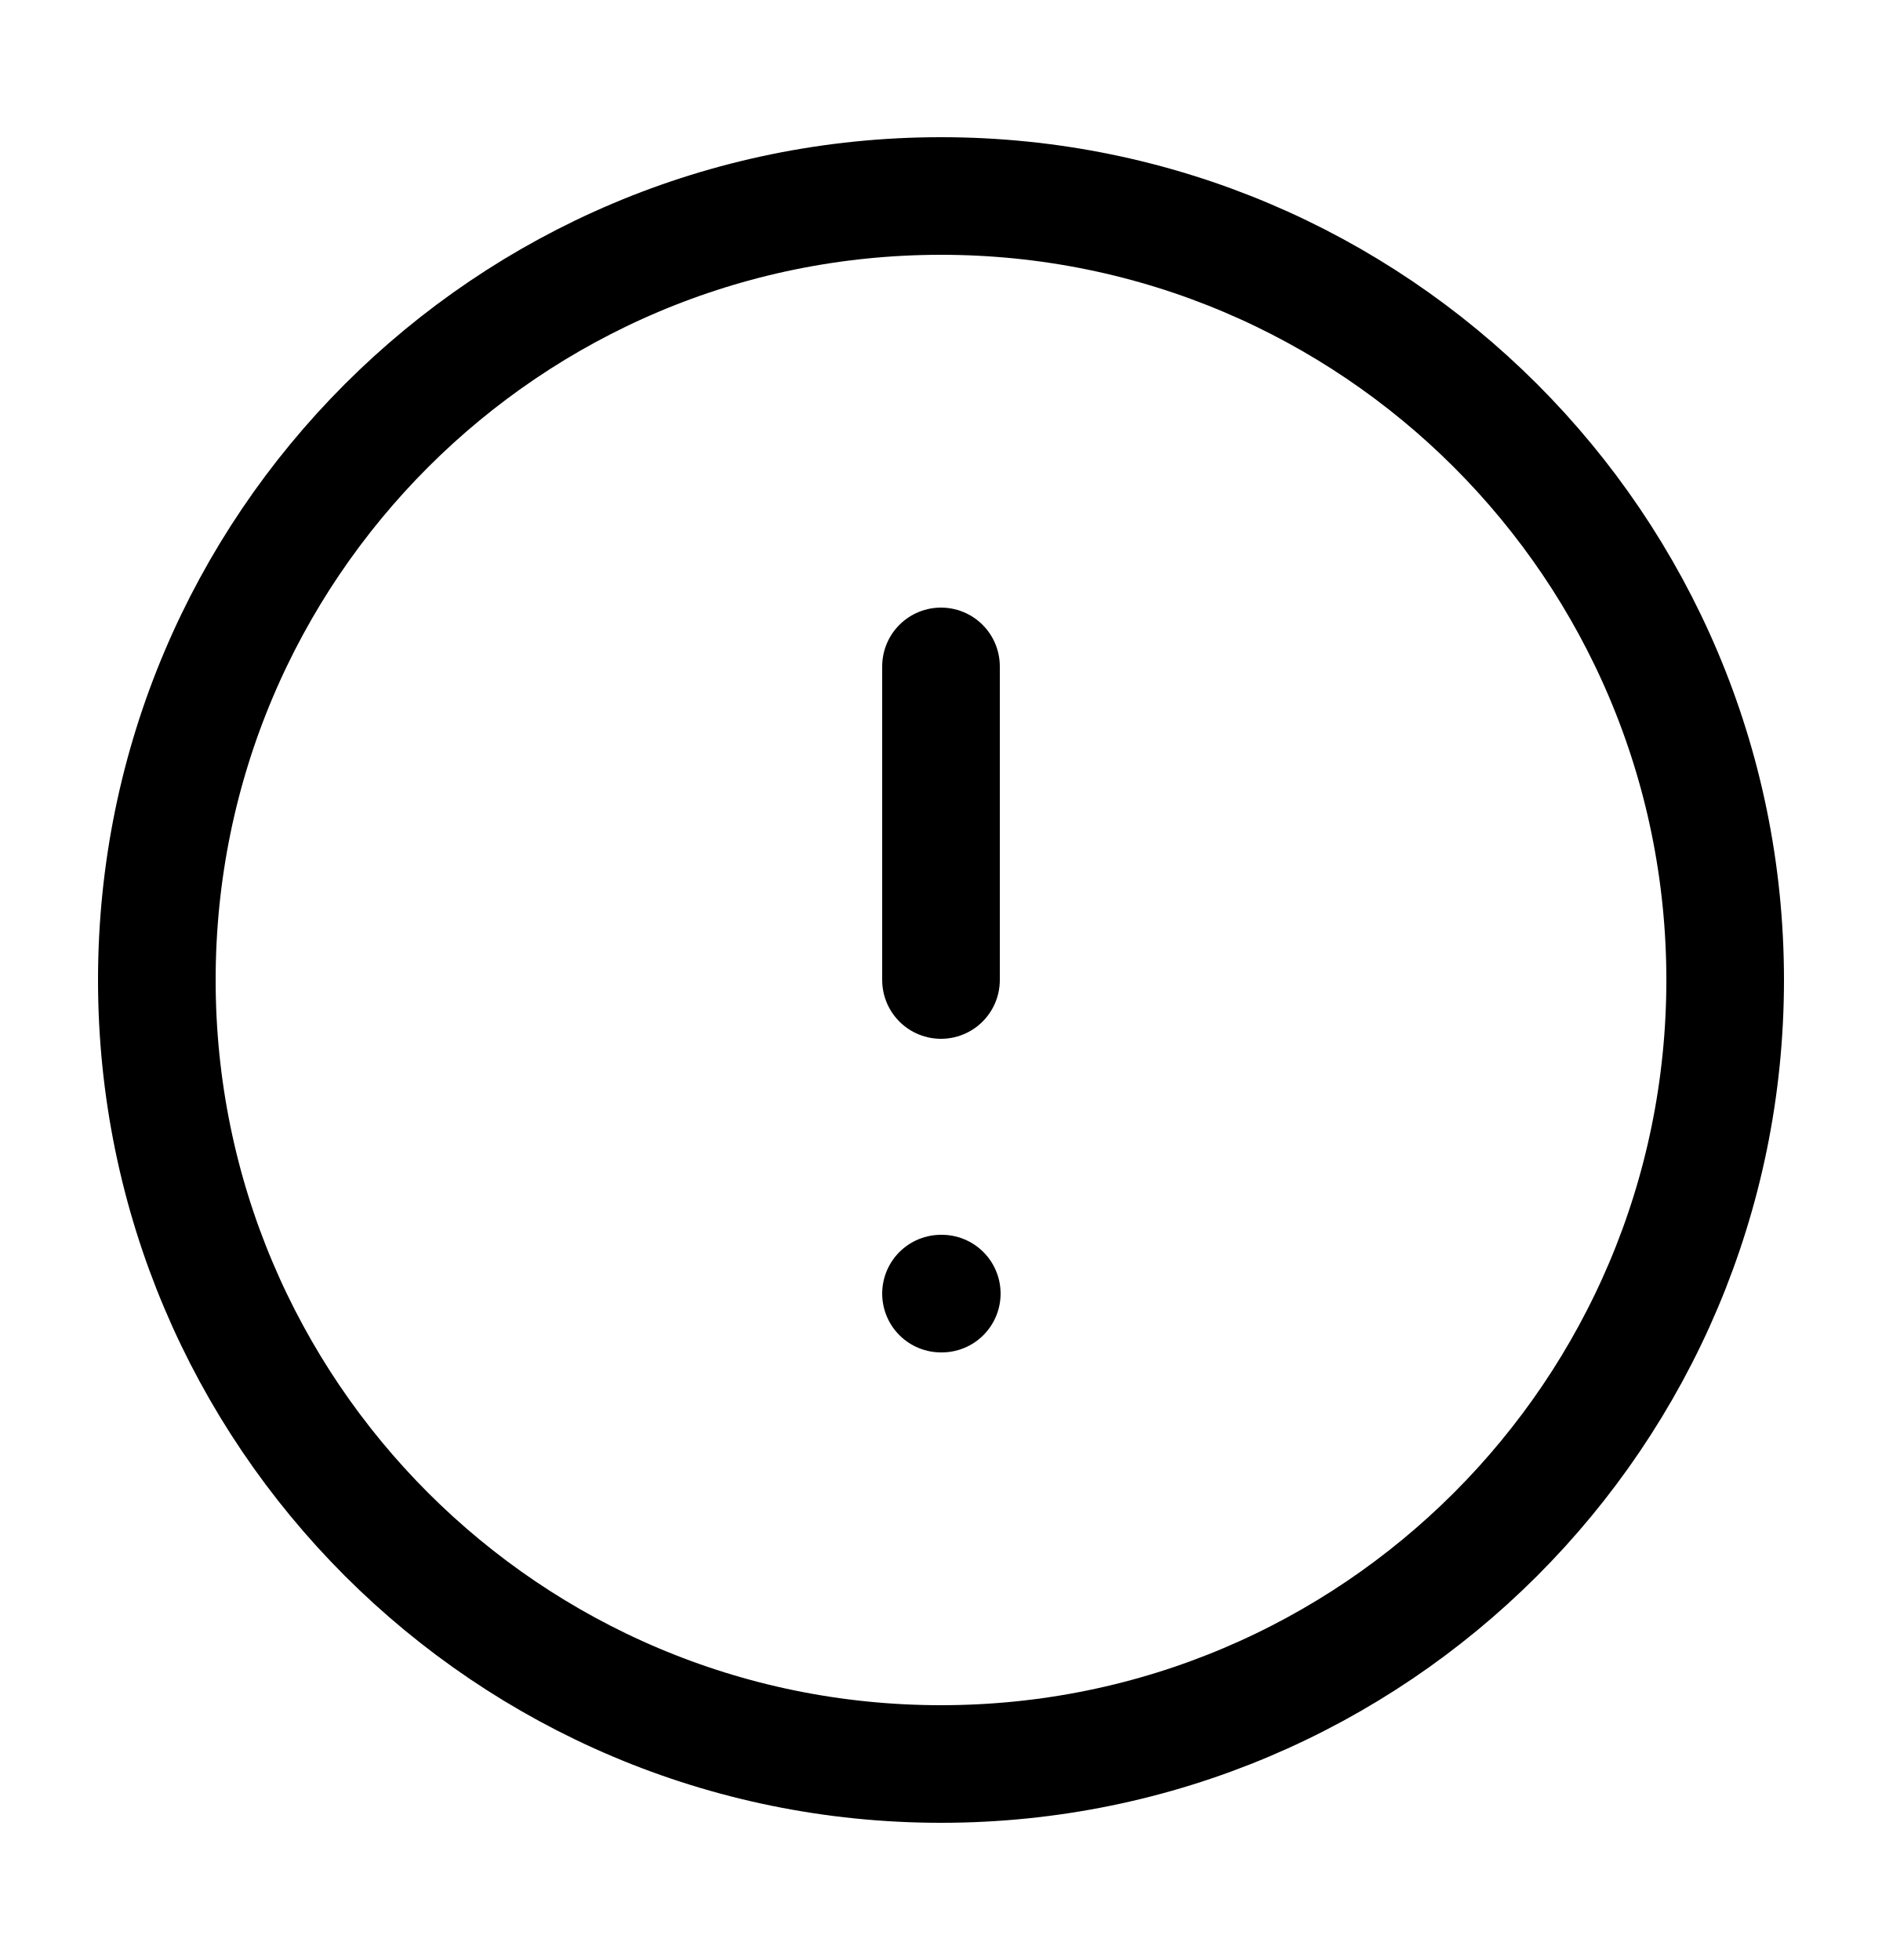
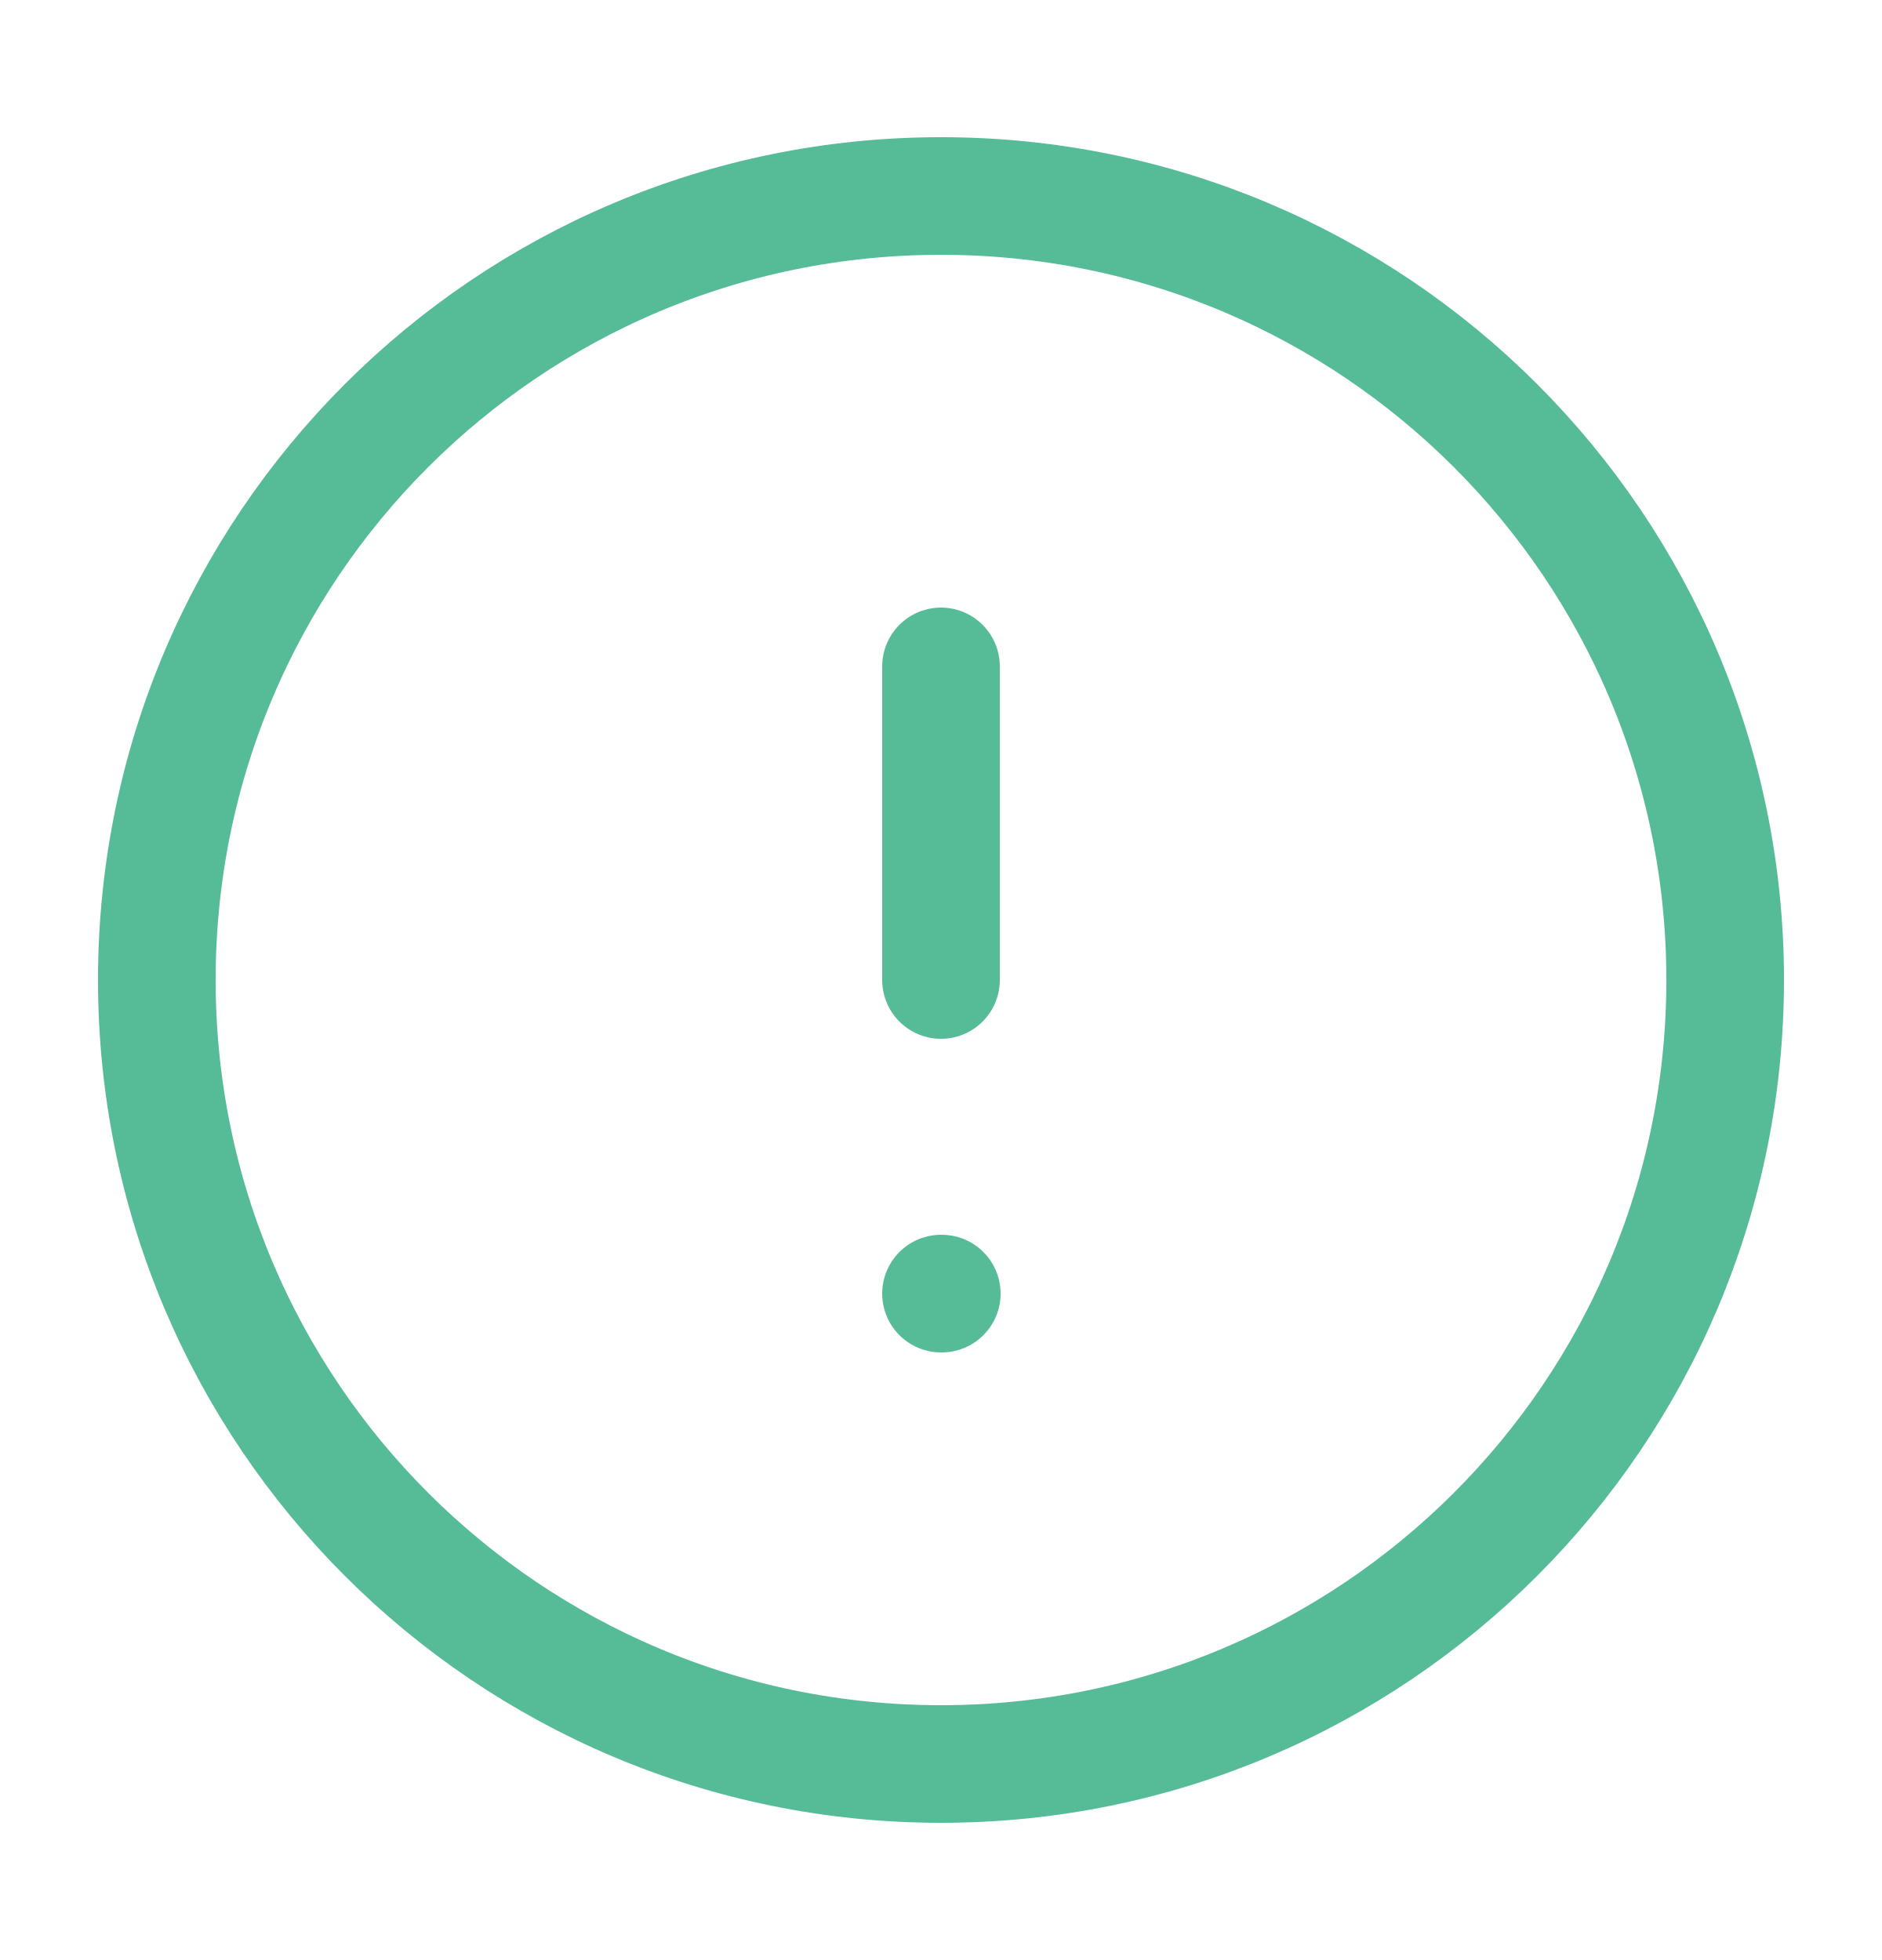
<svg xmlns="http://www.w3.org/2000/svg" width="24" height="25" viewBox="0 0 24 25" fill="none">
-   <path d="M12 22.5C17.523 22.5 22 18.023 22 12.5C22 6.977 17.523 2.5 12 2.5C6.477 2.5 2 6.977 2 12.5C2 18.023 6.477 22.5 12 22.5Z" stroke="black" stroke-width="1.5" stroke-linecap="round" stroke-linejoin="round" />
-   <path d="M12 8.5V12.5" stroke="black" stroke-width="1.5" stroke-linecap="round" stroke-linejoin="round" />
-   <path d="M12 16.5H12.01" stroke="black" stroke-width="1.5" stroke-linecap="round" stroke-linejoin="round" />
+   <path d="M12 22.5C17.523 22.5 22 18.023 22 12.5C22 6.977 17.523 2.5 12 2.5C6.477 2.5 2 6.977 2 12.5C2 18.023 6.477 22.5 12 22.5Z" stroke="#56BB97" stroke-width="1.5" stroke-linecap="round" stroke-linejoin="round" />
+   <path d="M12 8.5V12.5" stroke="#56BB97" stroke-width="1.5" stroke-linecap="round" stroke-linejoin="round" />
+   <path d="M12 16.5H12.01" stroke="#56BB97" stroke-width="1.5" stroke-linecap="round" stroke-linejoin="round" />
</svg>
